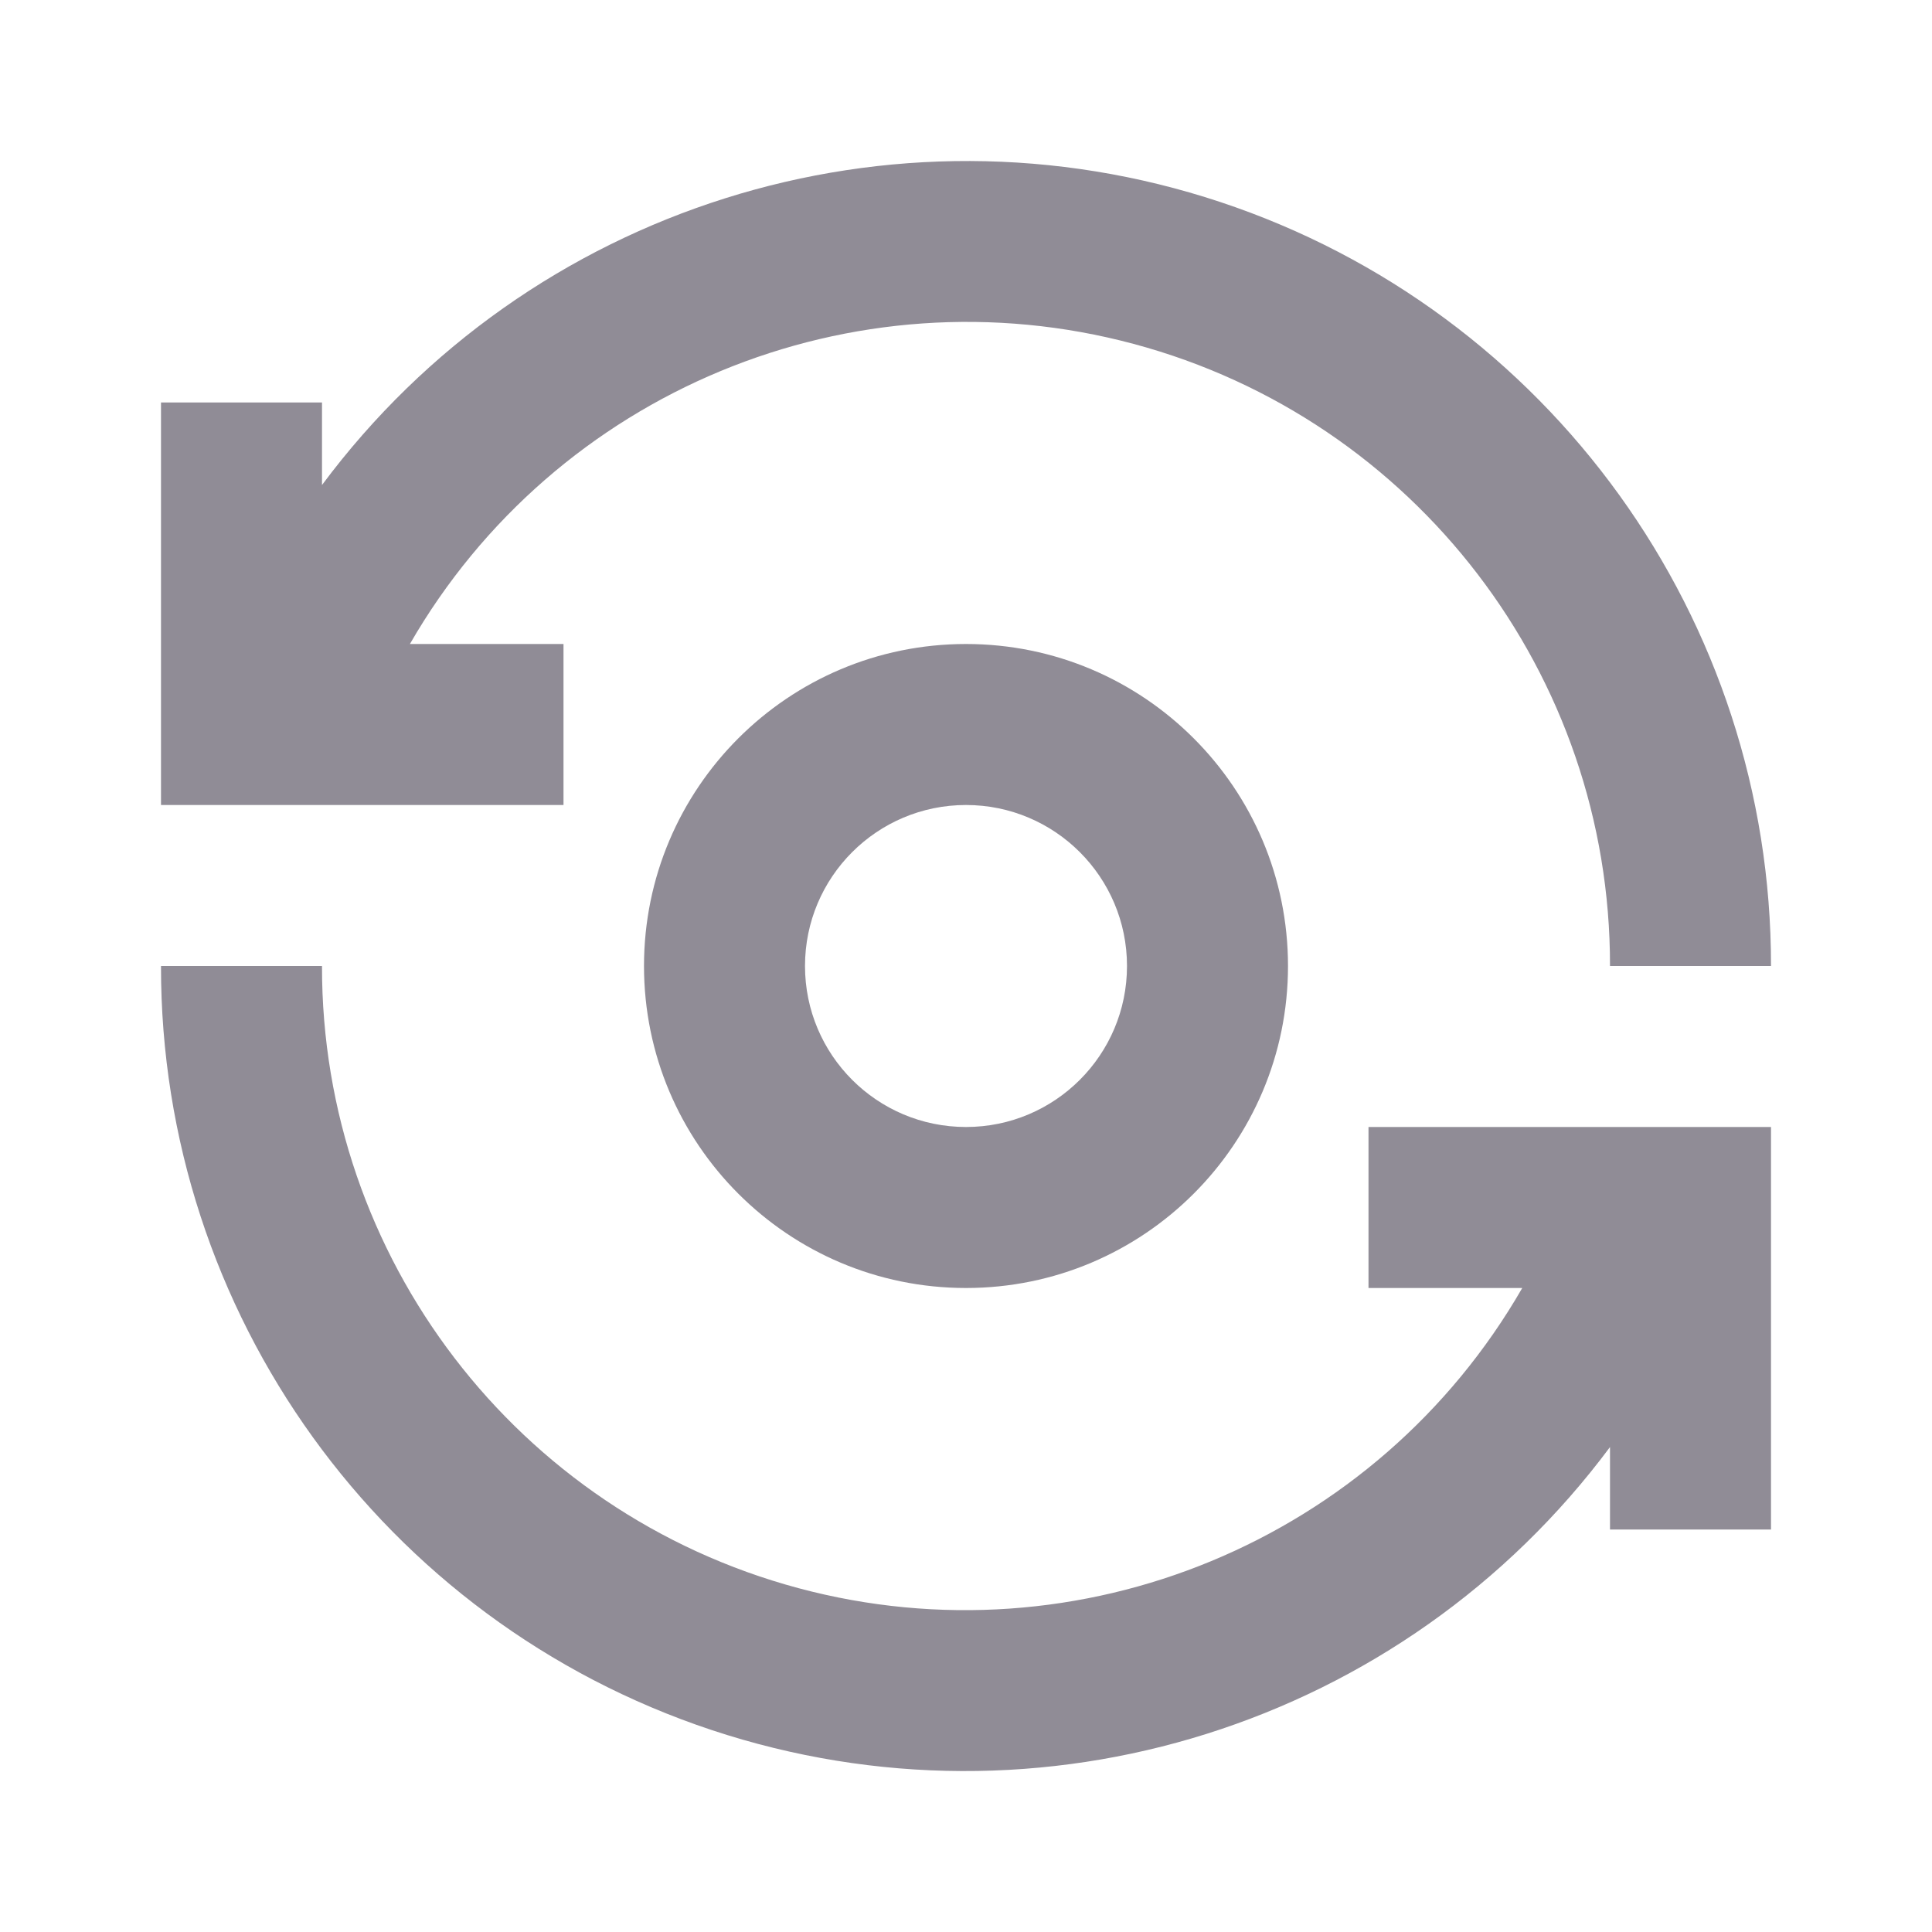
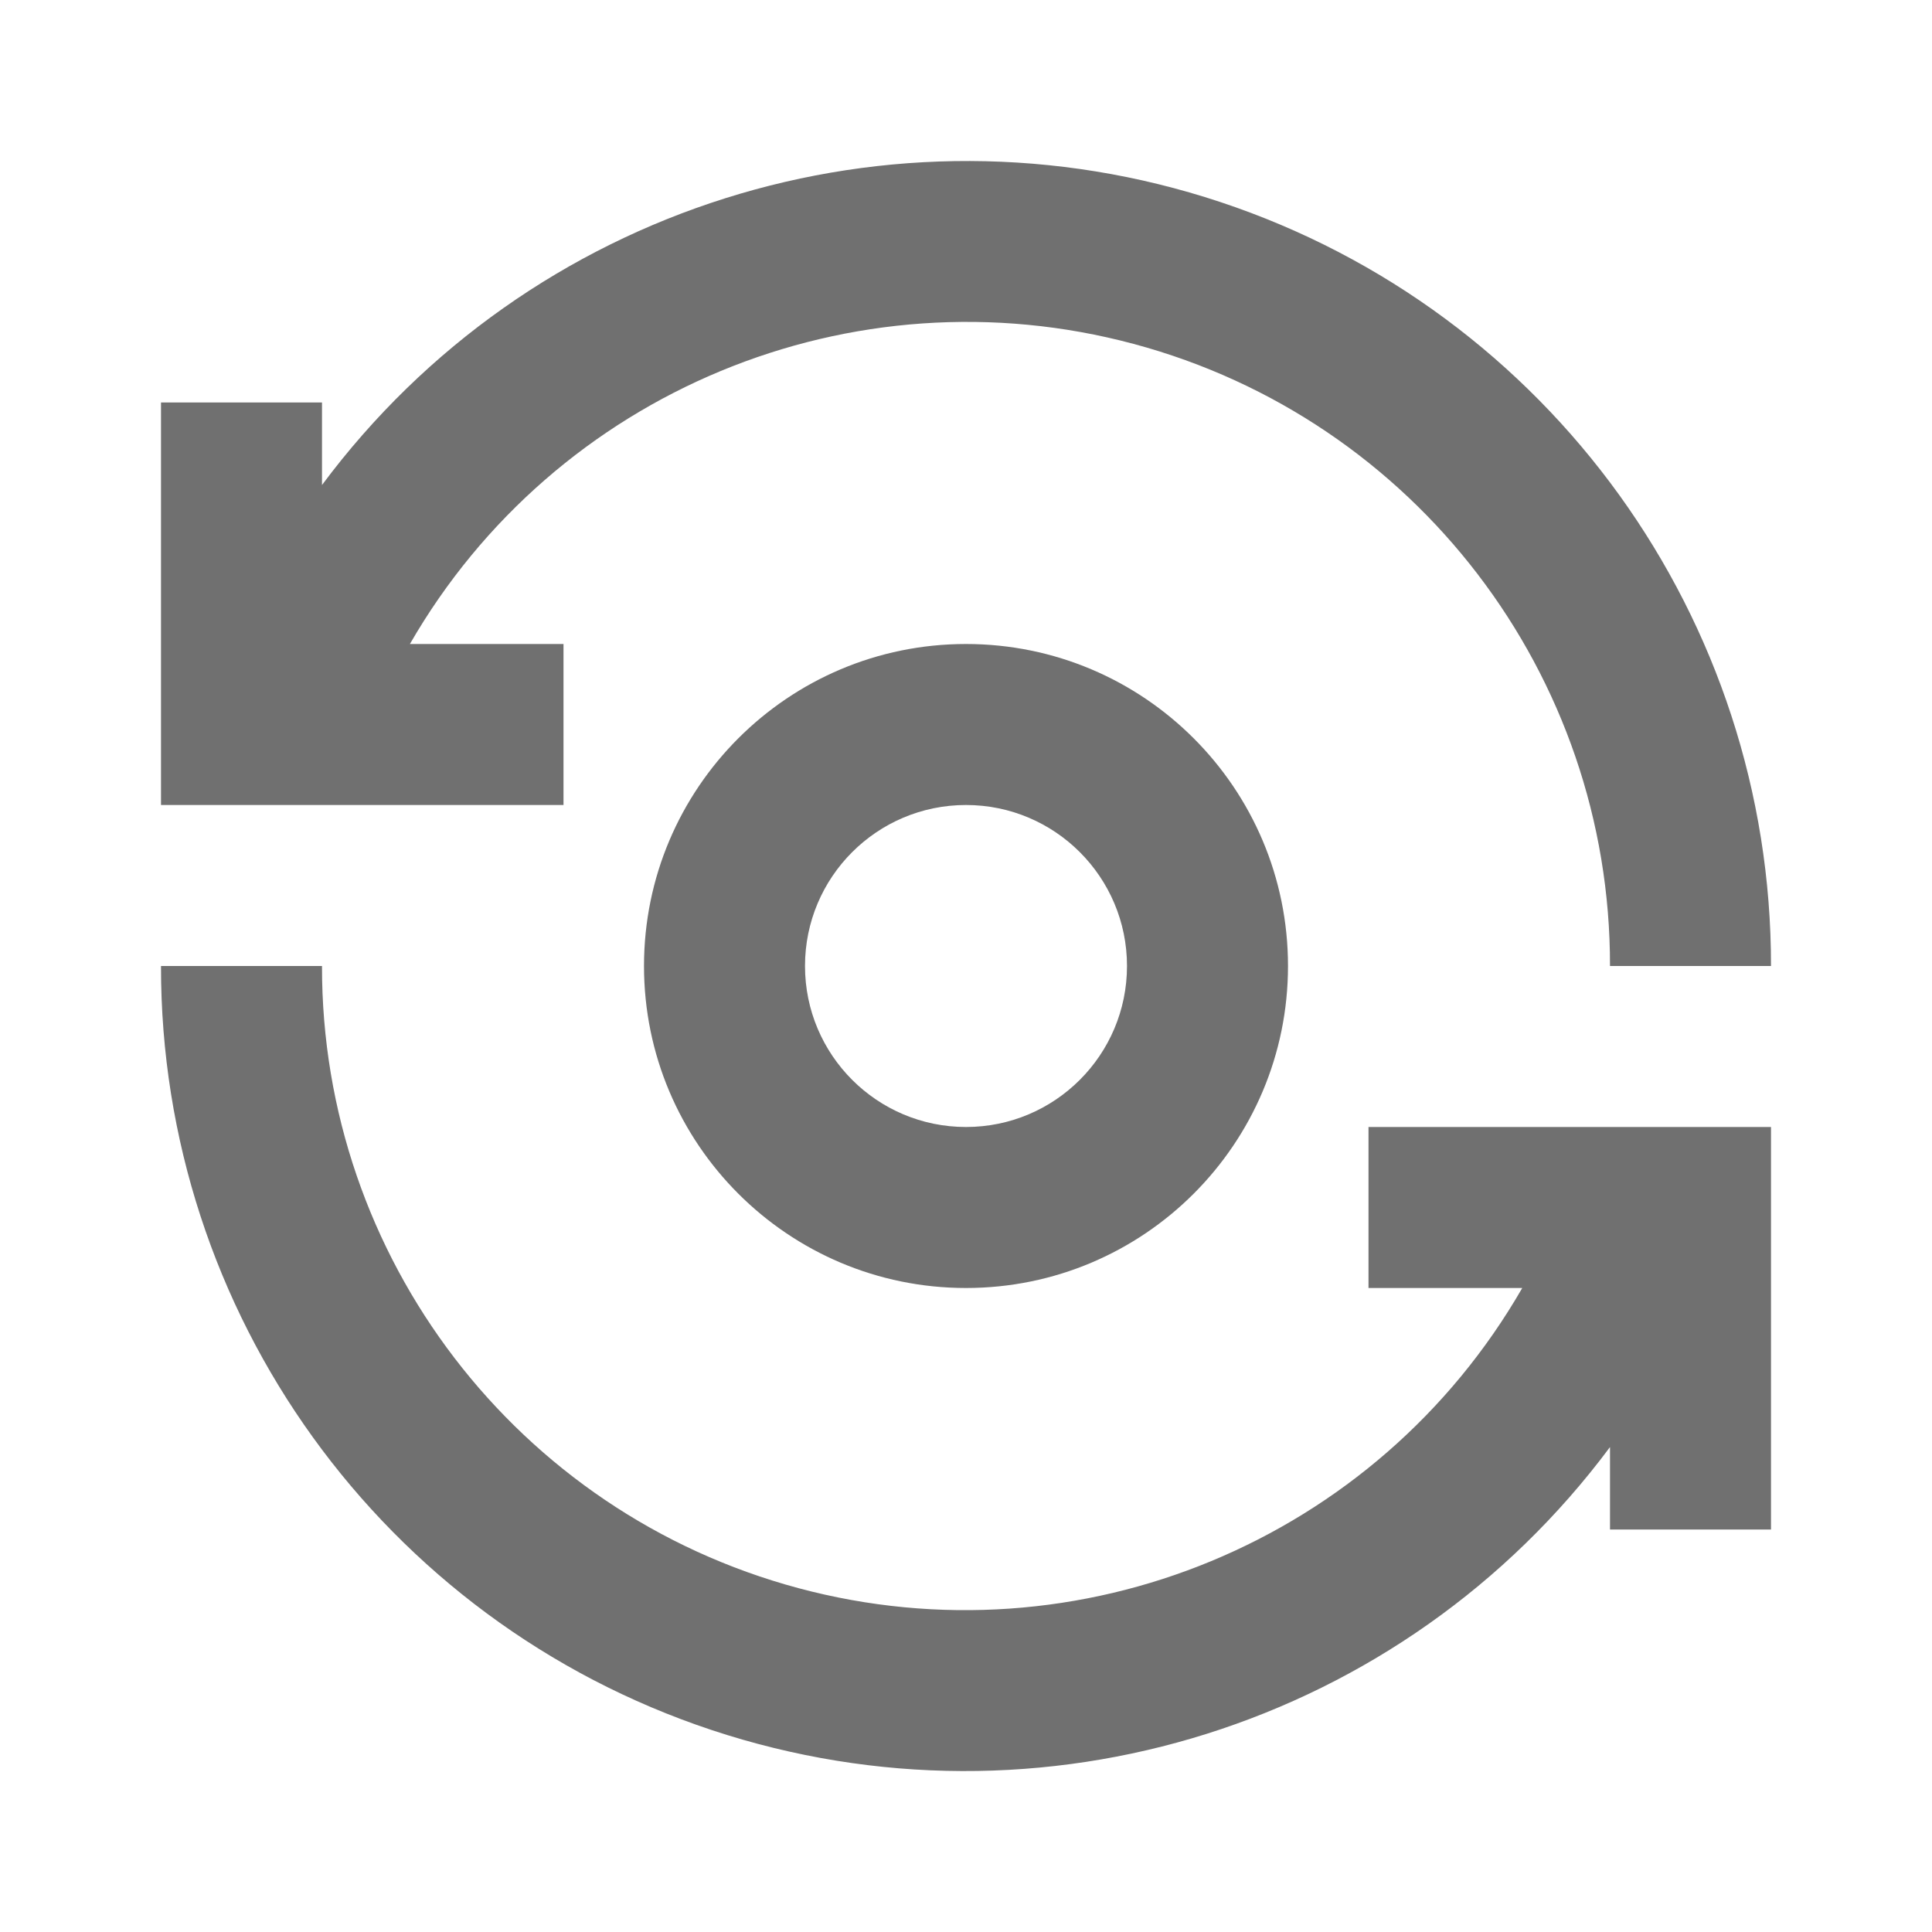
<svg xmlns="http://www.w3.org/2000/svg" id="ic-transaction-mint" width="24" height="24" viewBox="0 0 24 24">
  <defs>
    <style type="text/css">
-             .cls-1{fill:#908c96}.cls-2{fill:none}
+             .cls-1{fill:#707070}.cls-2{fill:none}
        </style>
  </defs>
  <g id="Group_8823" data-name="Group 8823">
    <path id="Path_18880" d="M8 12a4 4 0 1 0 4-4 4 4 0 0 0-4 4zm6 0a2 2 0 1 1-2-2 2 2 0 0 1 2 2z" class="cls-1" data-name="Path 18880" />
    <path id="Path_18881" d="M7 8H5.092A7.987 7.987 0 0 1 20 12h2A9.988 9.988 0 0 0 4 6.025V5H2v5h5z" class="cls-1" data-name="Path 18881" />
    <path id="Path_18882" d="M17 16h1.91A7.988 7.988 0 0 1 4 12H2a9.988 9.988 0 0 0 18 5.976V19h2v-5h-5z" class="cls-1" data-name="Path 18882" />
  </g>
  <path id="Rectangle_4408" d="M0 0h24v24H0z" class="cls-2" data-name="Rectangle 4408" />
</svg>
